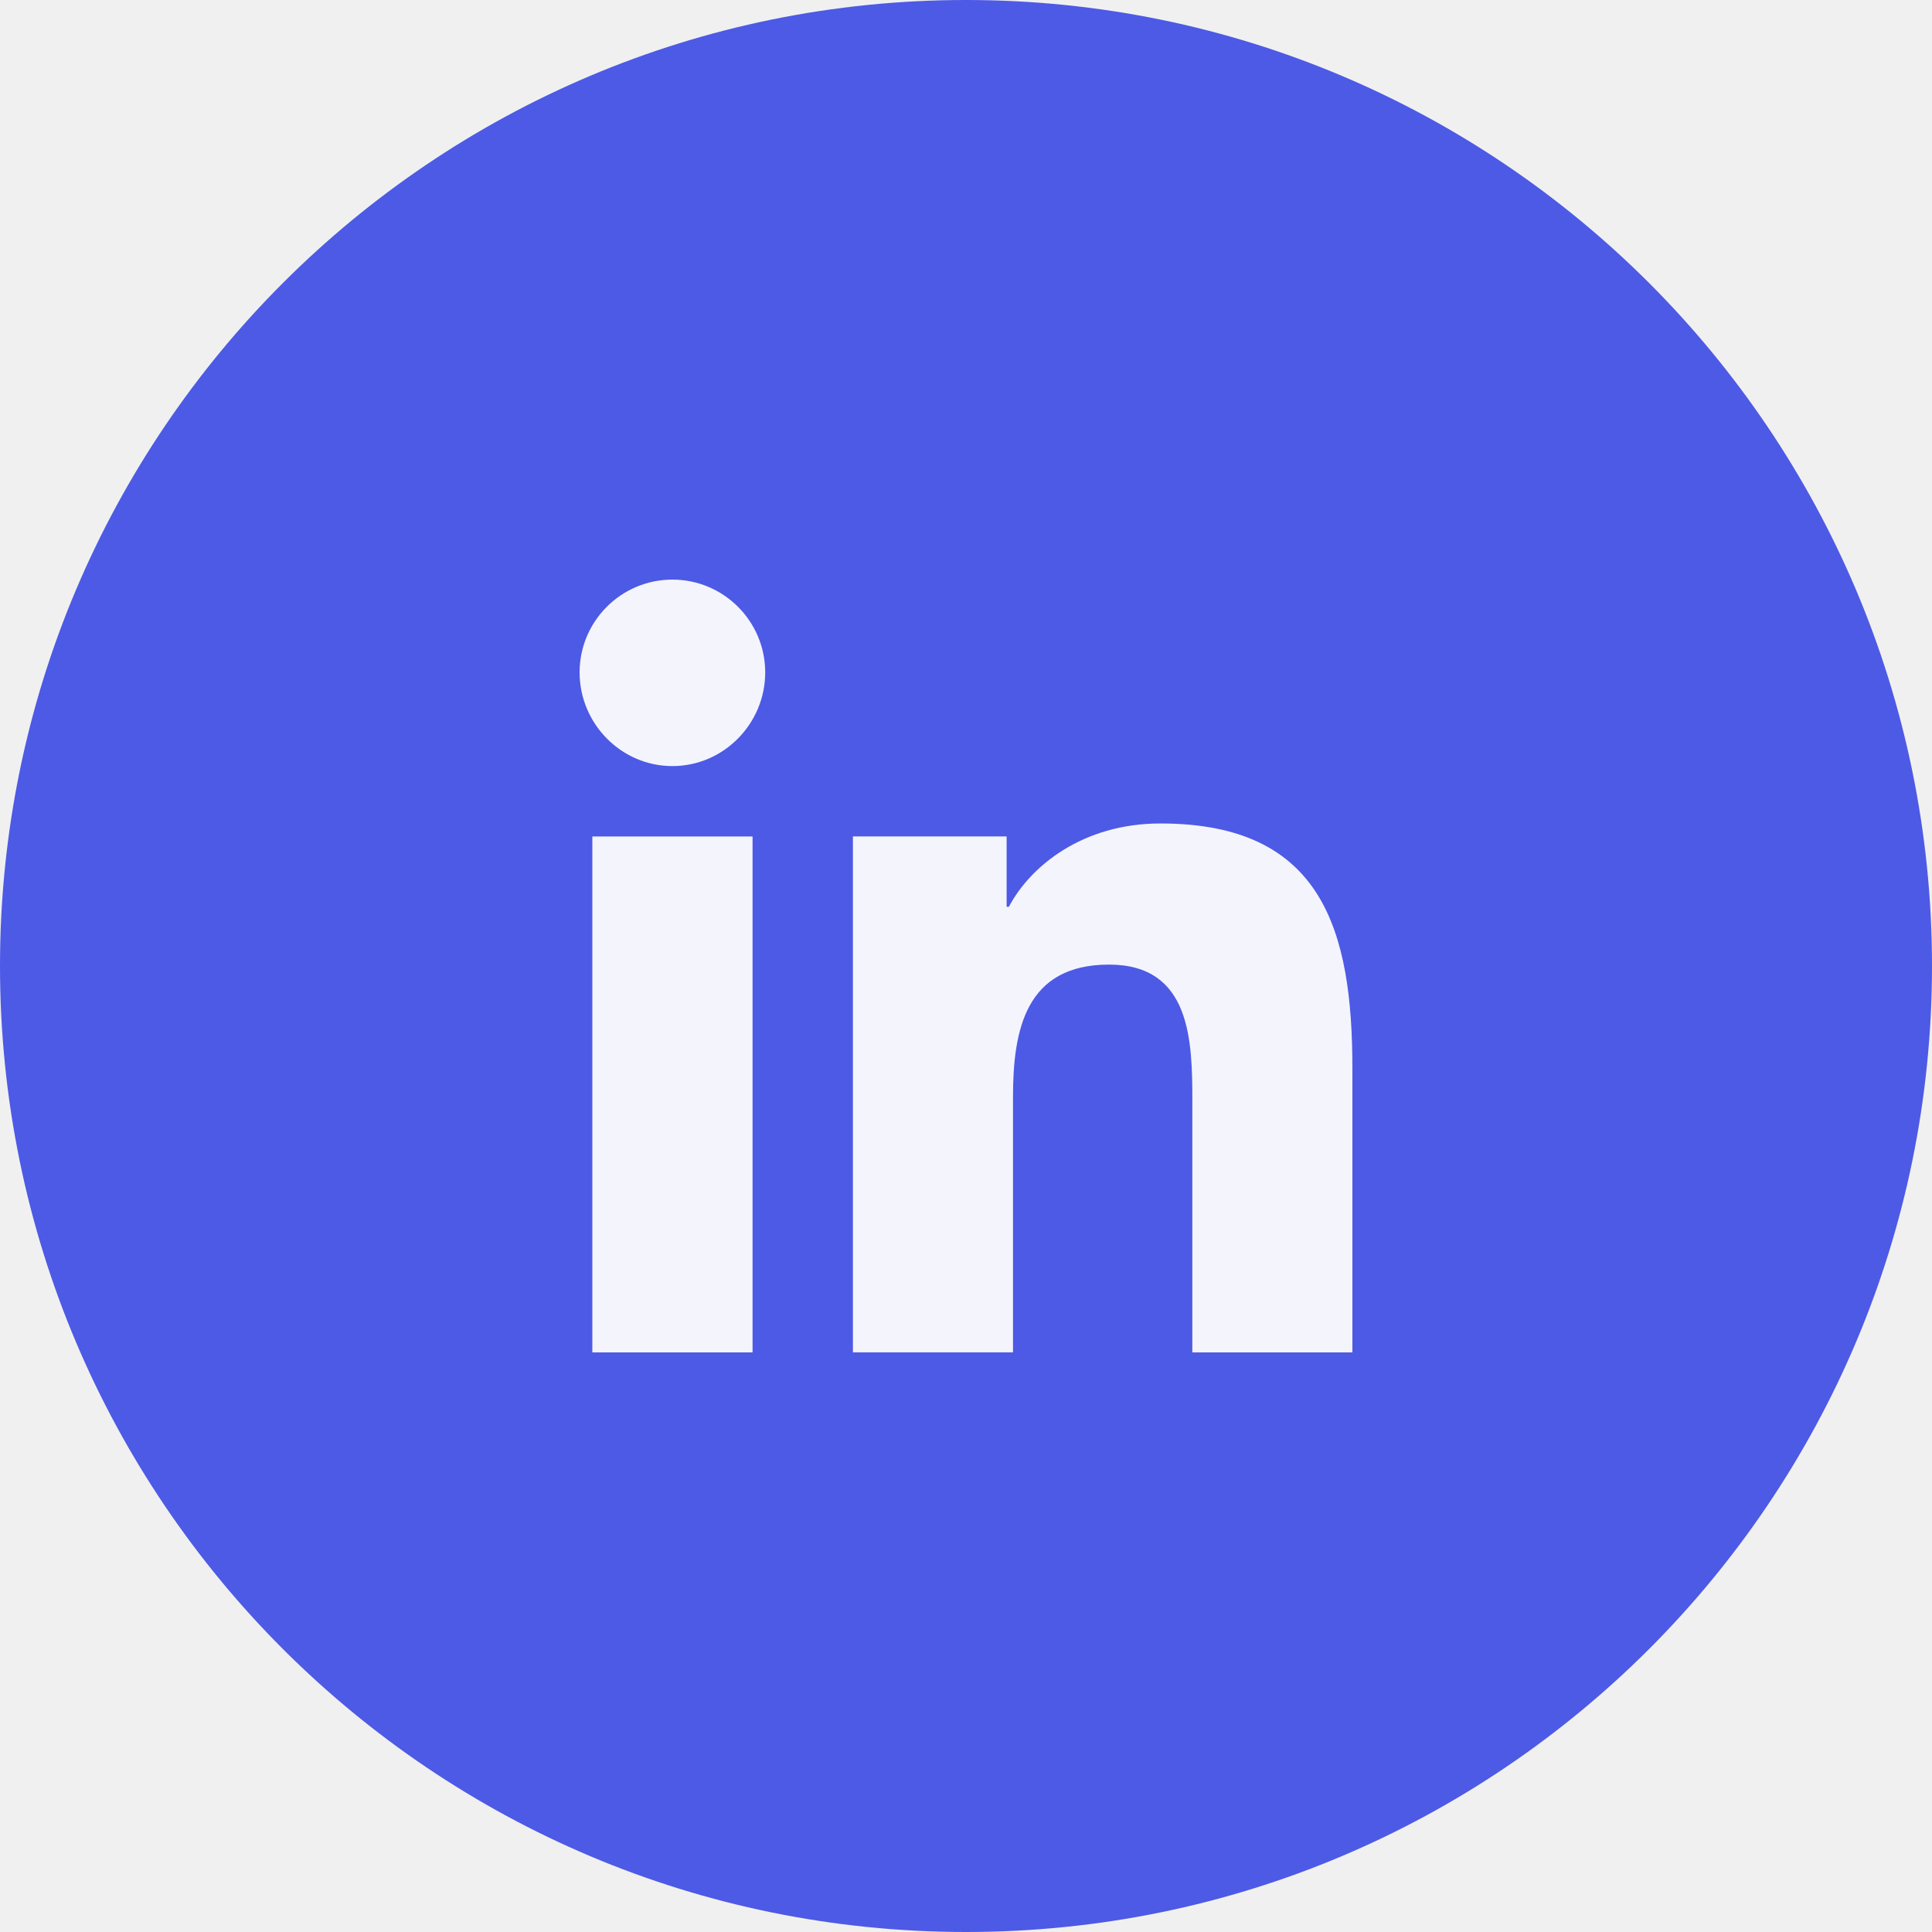
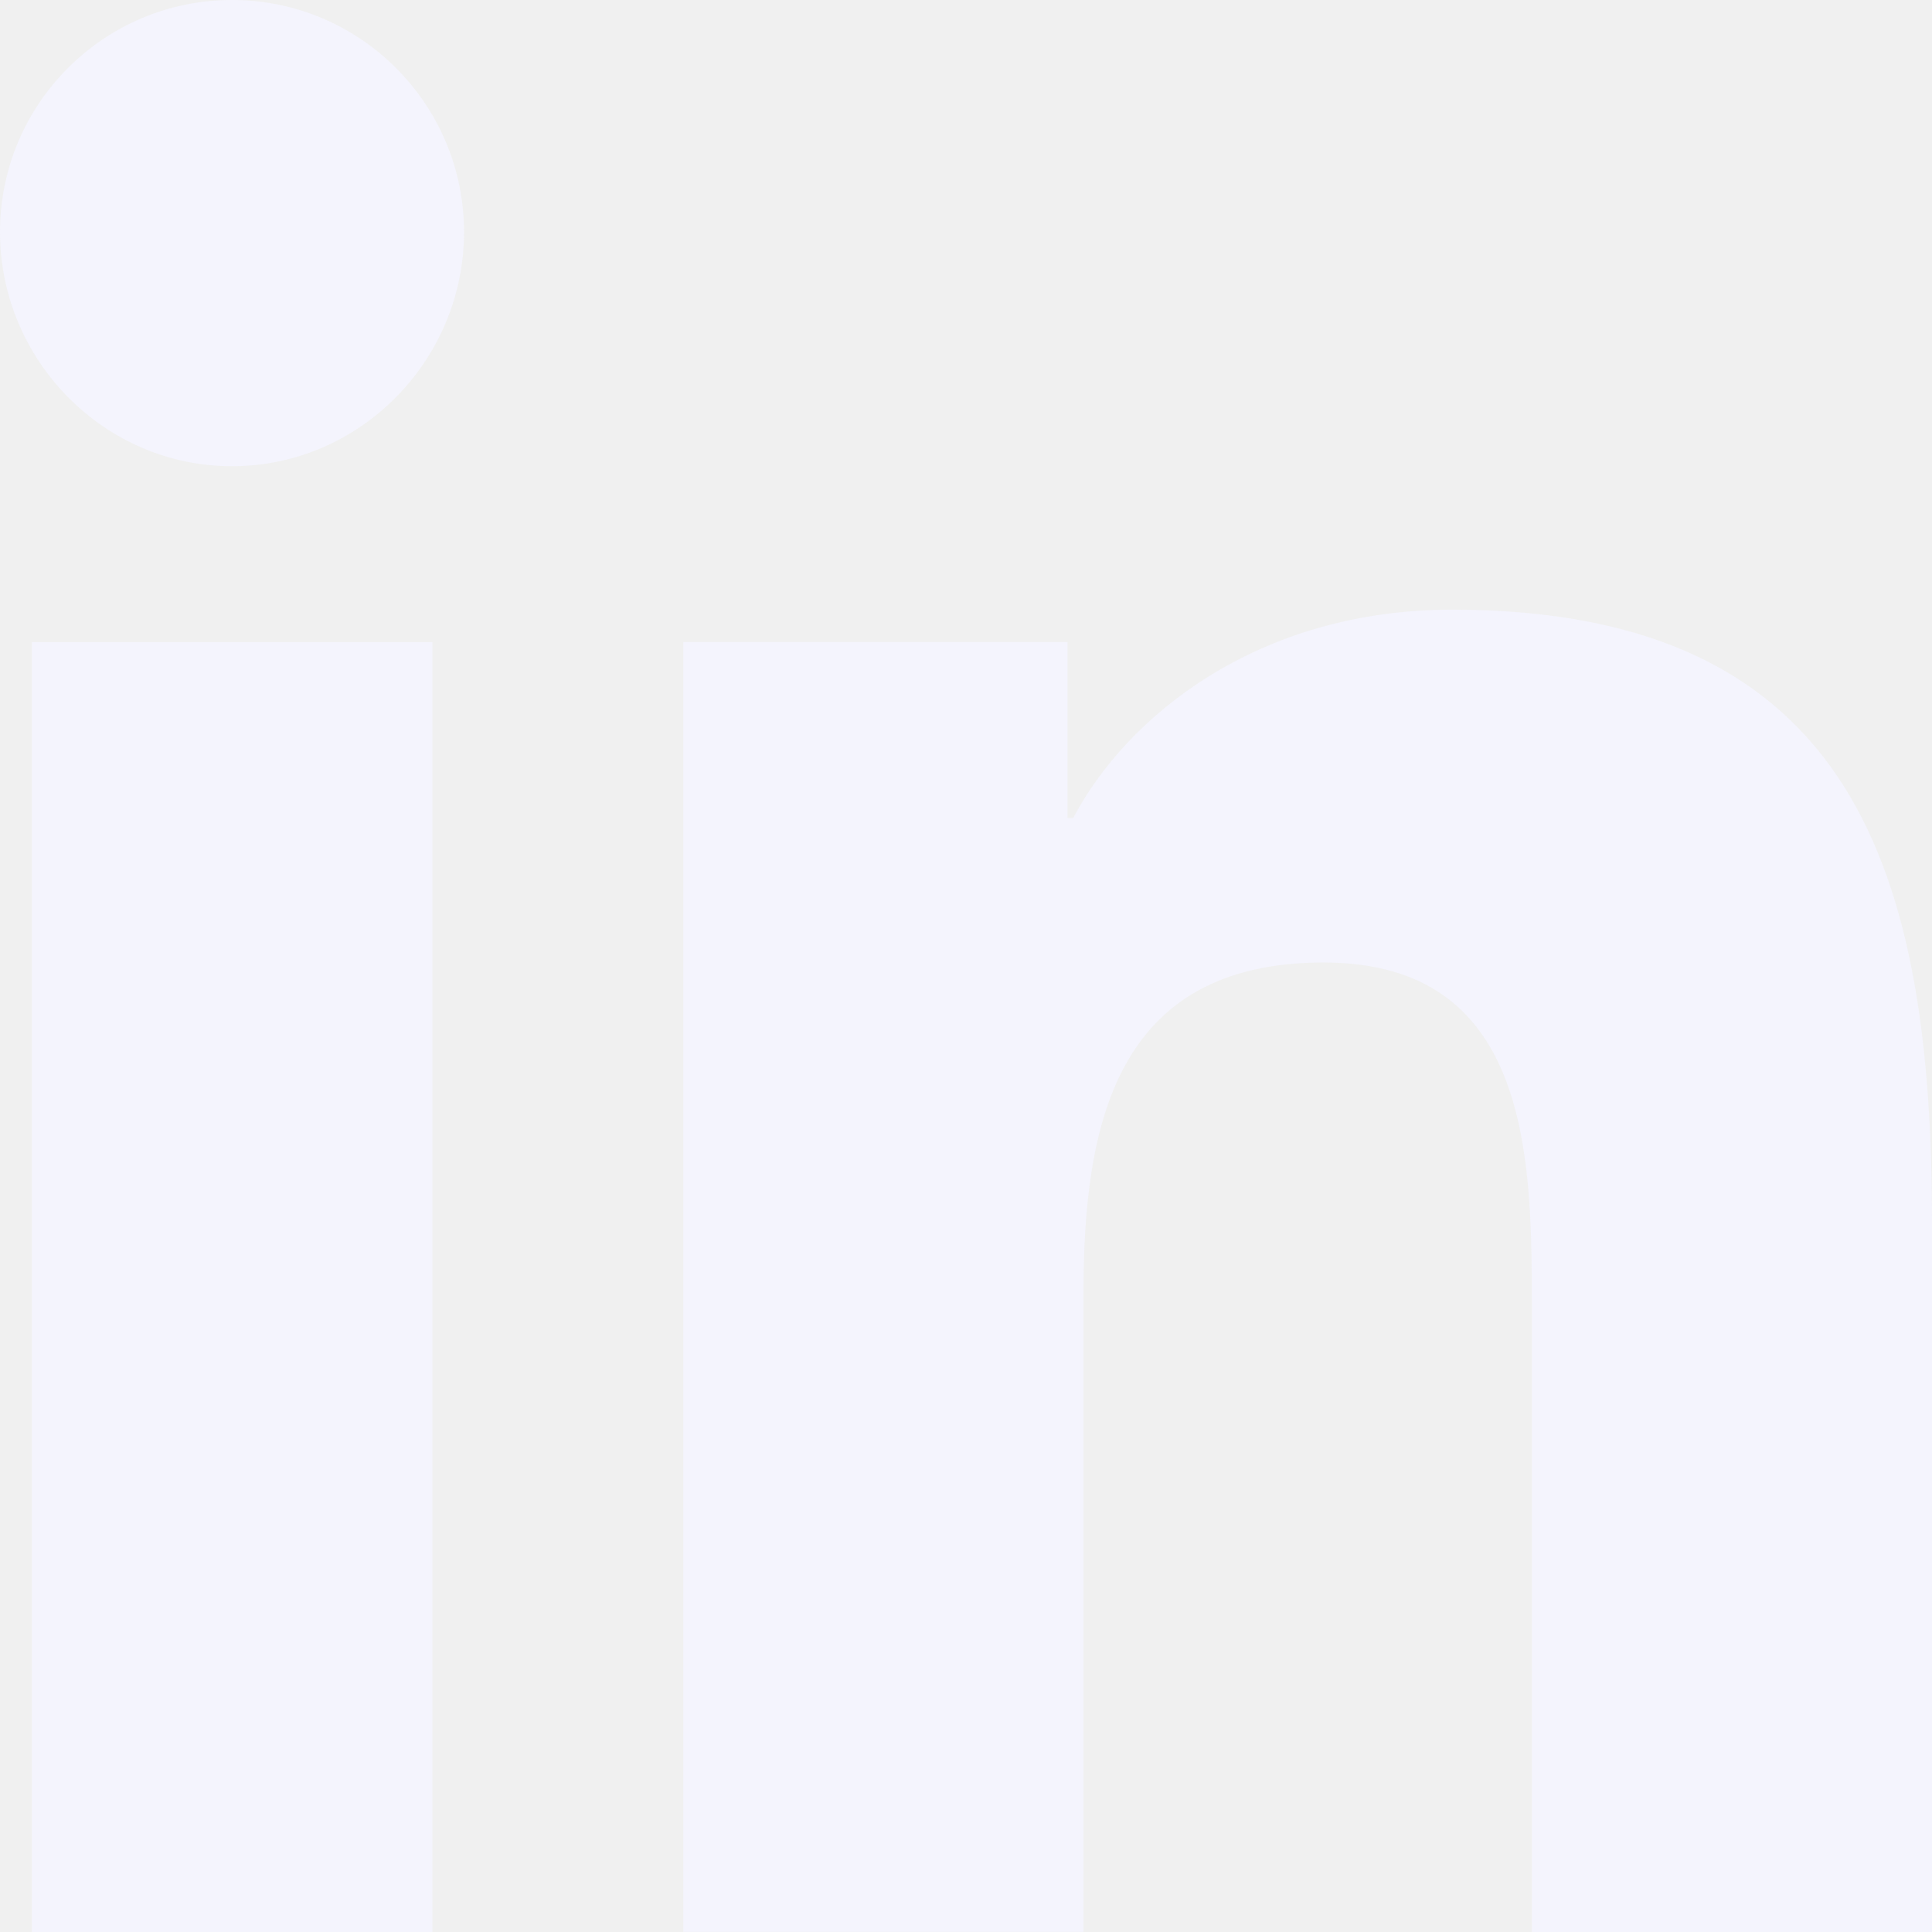
- <svg xmlns="http://www.w3.org/2000/svg" width="40" height="40" viewBox="0 0 40 40" fill="none">
-   <path d="M40 20C40 25.523 37.761 30.523 34.142 34.142C30.523 37.761 25.523 40 20 40C14.477 40 9.477 37.761 5.858 34.142C2.239 30.523 0 25.523 0 20C0 14.477 2.239 9.477 5.858 5.858C9.477 2.239 14.477 -6.10352e-05 20 -6.10352e-05C25.523 -6.10352e-05 30.523 2.239 34.142 5.858C37.761 9.477 40 14.477 40 20Z" fill="#4D5AE5" />
-   <g clip-path="url(#clip0_793826_97)">
-     <path d="M27.996 28V27.999H28V22.131C28 19.261 27.382 17.049 24.026 17.049C22.413 17.049 21.33 17.935 20.888 18.774H20.841V17.317H17.659V27.999H20.973V22.71C20.973 21.317 21.237 19.971 22.961 19.971C24.661 19.971 24.686 21.56 24.686 22.799V28H27.996Z" fill="#F4F4FD" />
-     <path d="M12.264 17.318H15.581V28H12.264V17.318Z" fill="#F4F4FD" />
-     <path d="M13.921 12C12.861 12 12 12.861 12 13.921C12 14.982 12.861 15.861 13.921 15.861C14.982 15.861 15.843 14.982 15.843 13.921C15.842 12.861 14.981 12 13.921 12V12Z" fill="#F4F4FD" />
+ <svg xmlns="http://www.w3.org/2000/svg" width="16" height="16" viewBox="0 0 16 16" fill="none">
+   <g clip-path="url(#clip0_793845_99)">
+     <path d="M15.996 16V15.999H16V10.131C16 7.261 15.382 5.049 12.026 5.049C10.413 5.049 9.33 5.935 8.888 6.774H8.841V5.317H5.659V15.999H8.973V10.71C8.973 9.317 9.237 7.971 10.961 7.971C12.661 7.971 12.686 9.56 12.686 10.799V16H15.996Z" fill="#F4F4FD" />
+     <path d="M0.264 5.318H3.581V16H0.264V5.318Z" fill="#F4F4FD" />
+     <path d="M1.921 -6.10352e-05C0.861 -6.10352e-05 6.10352e-05 0.861 6.10352e-05 1.921C6.10352e-05 2.982 0.861 3.861 1.921 3.861C2.982 3.861 3.843 2.982 3.843 1.921C3.842 0.861 2.981 -6.10352e-05 1.921 -6.10352e-05V-6.10352e-05Z" fill="#F4F4FD" />
  </g>
  <defs>
-     <clipPath id="clip0_793826_97">
-       <rect width="16" height="16" fill="white" transform="translate(12.0001 11.9999)" />
+     <clipPath id="clip0_793845_99">
+       <rect width="16" height="16" fill="white" />
    </clipPath>
  </defs>
</svg>
